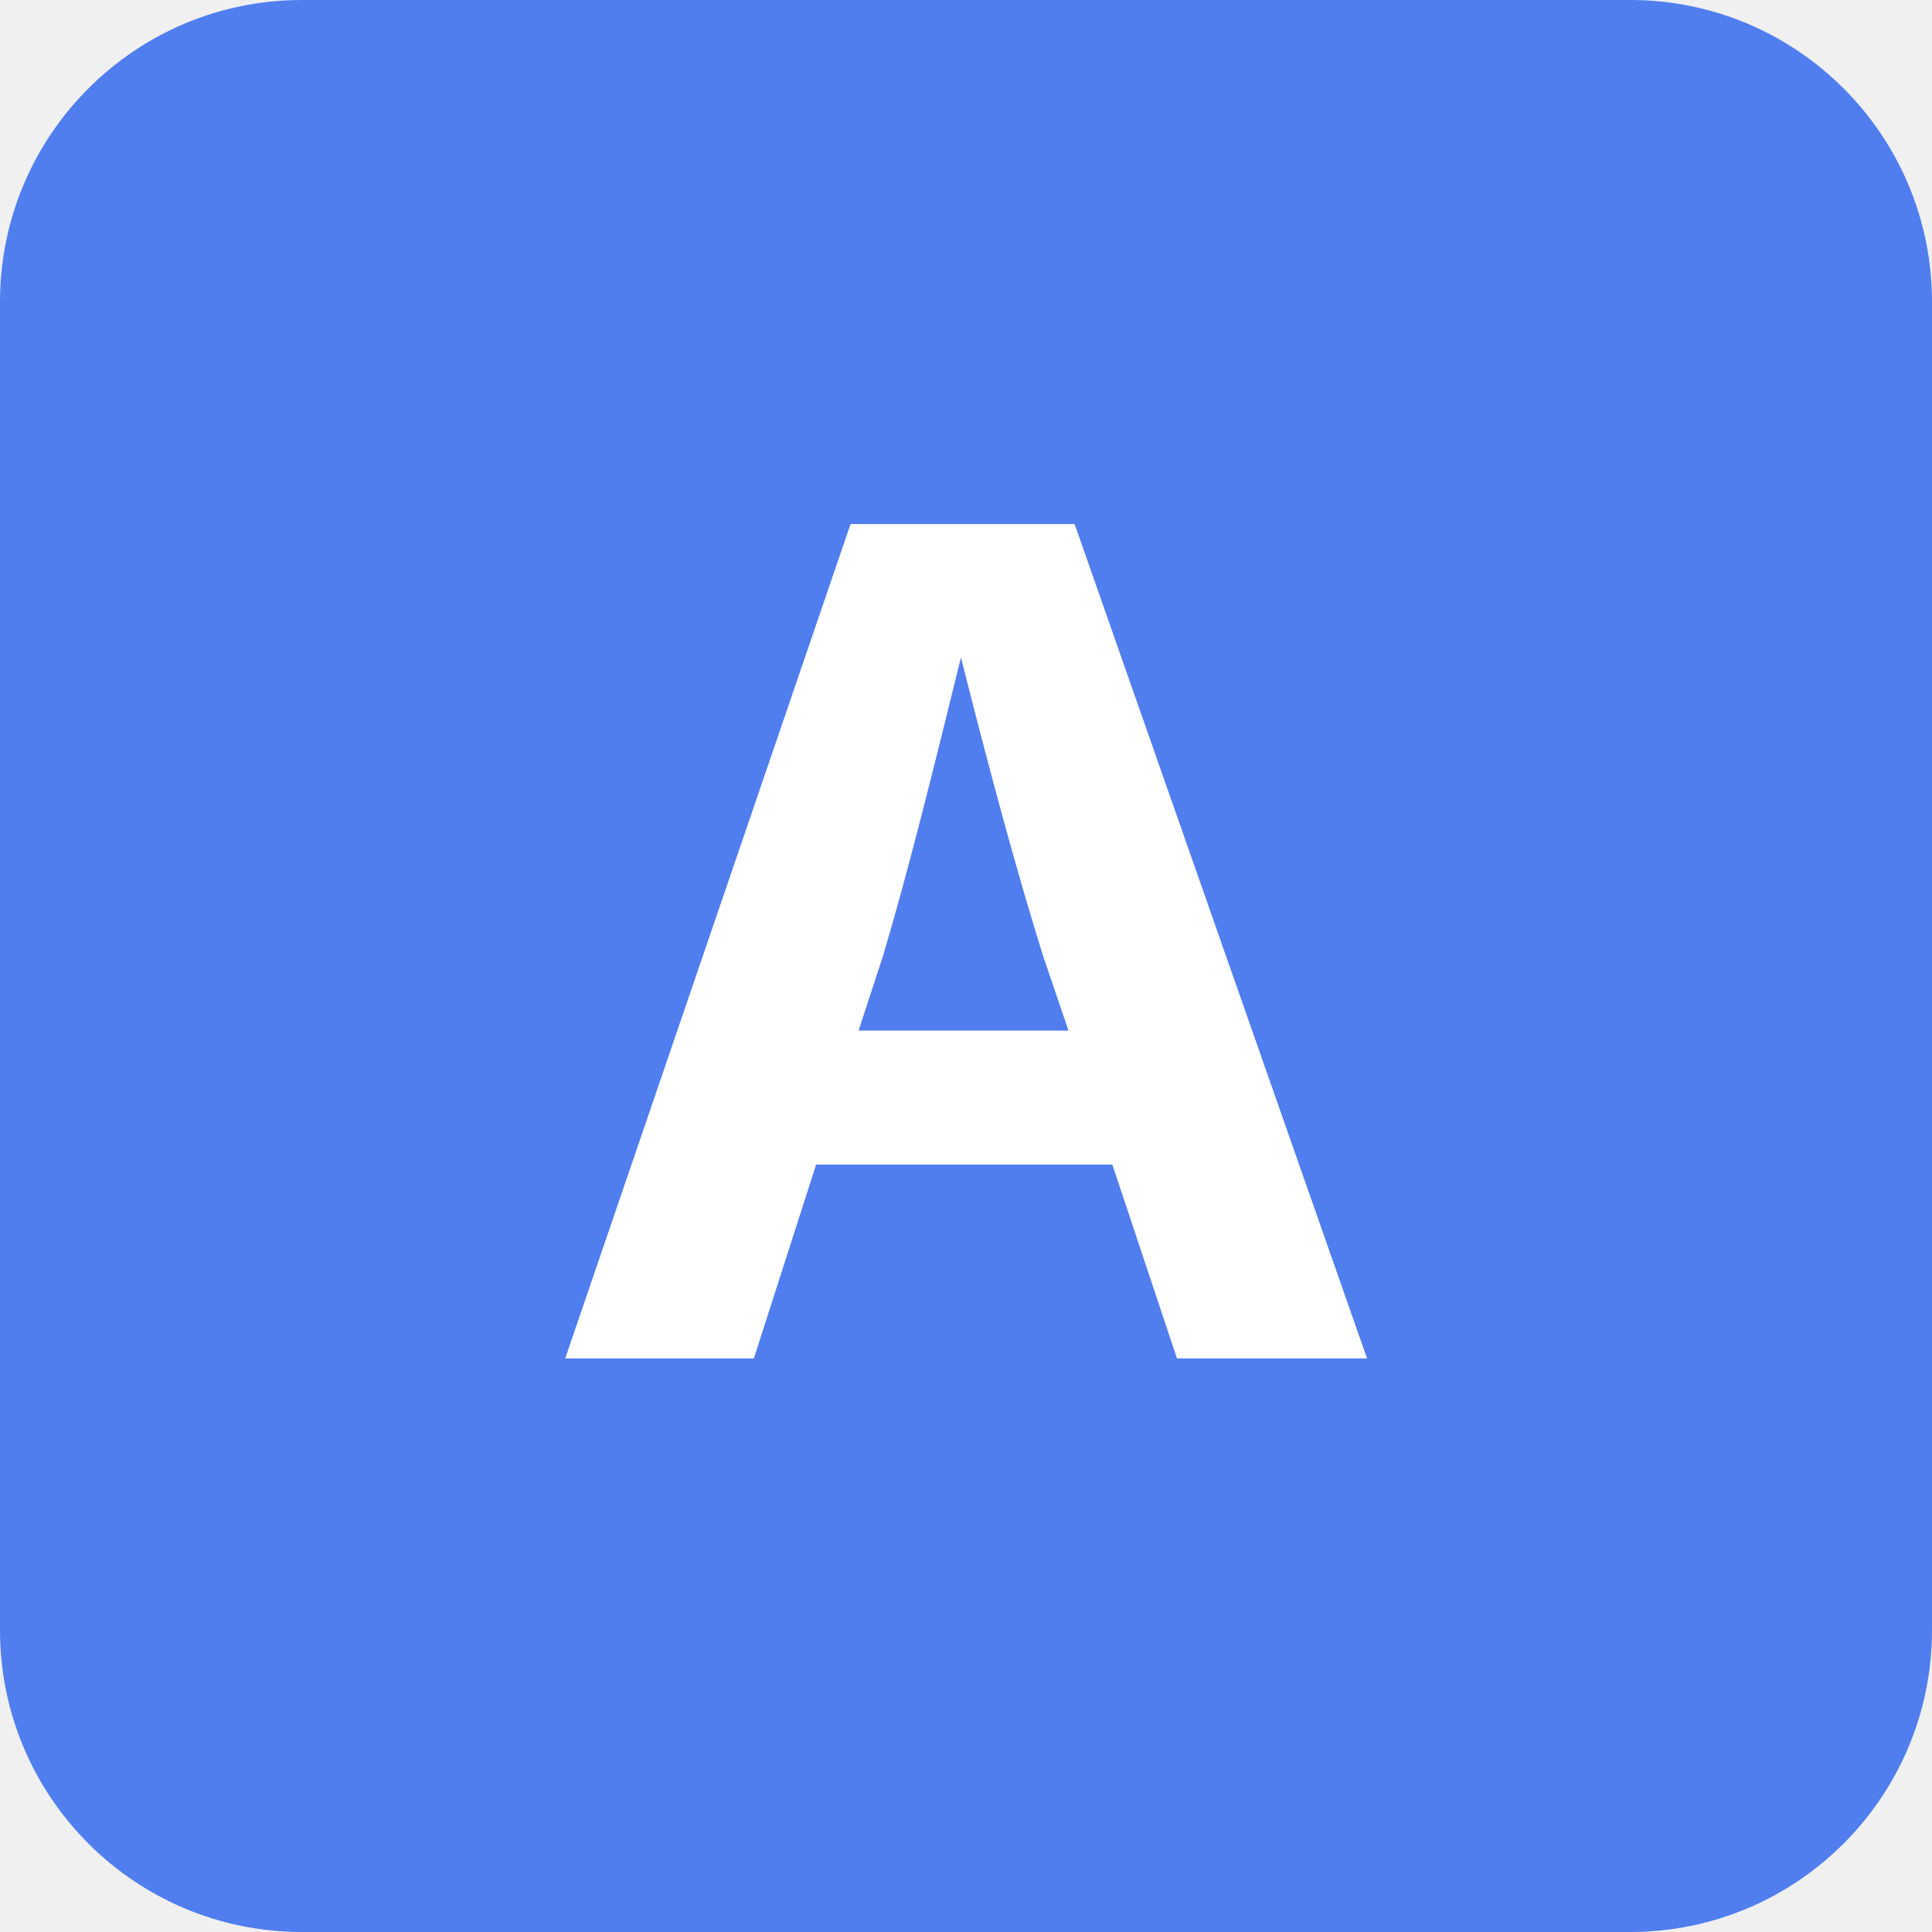
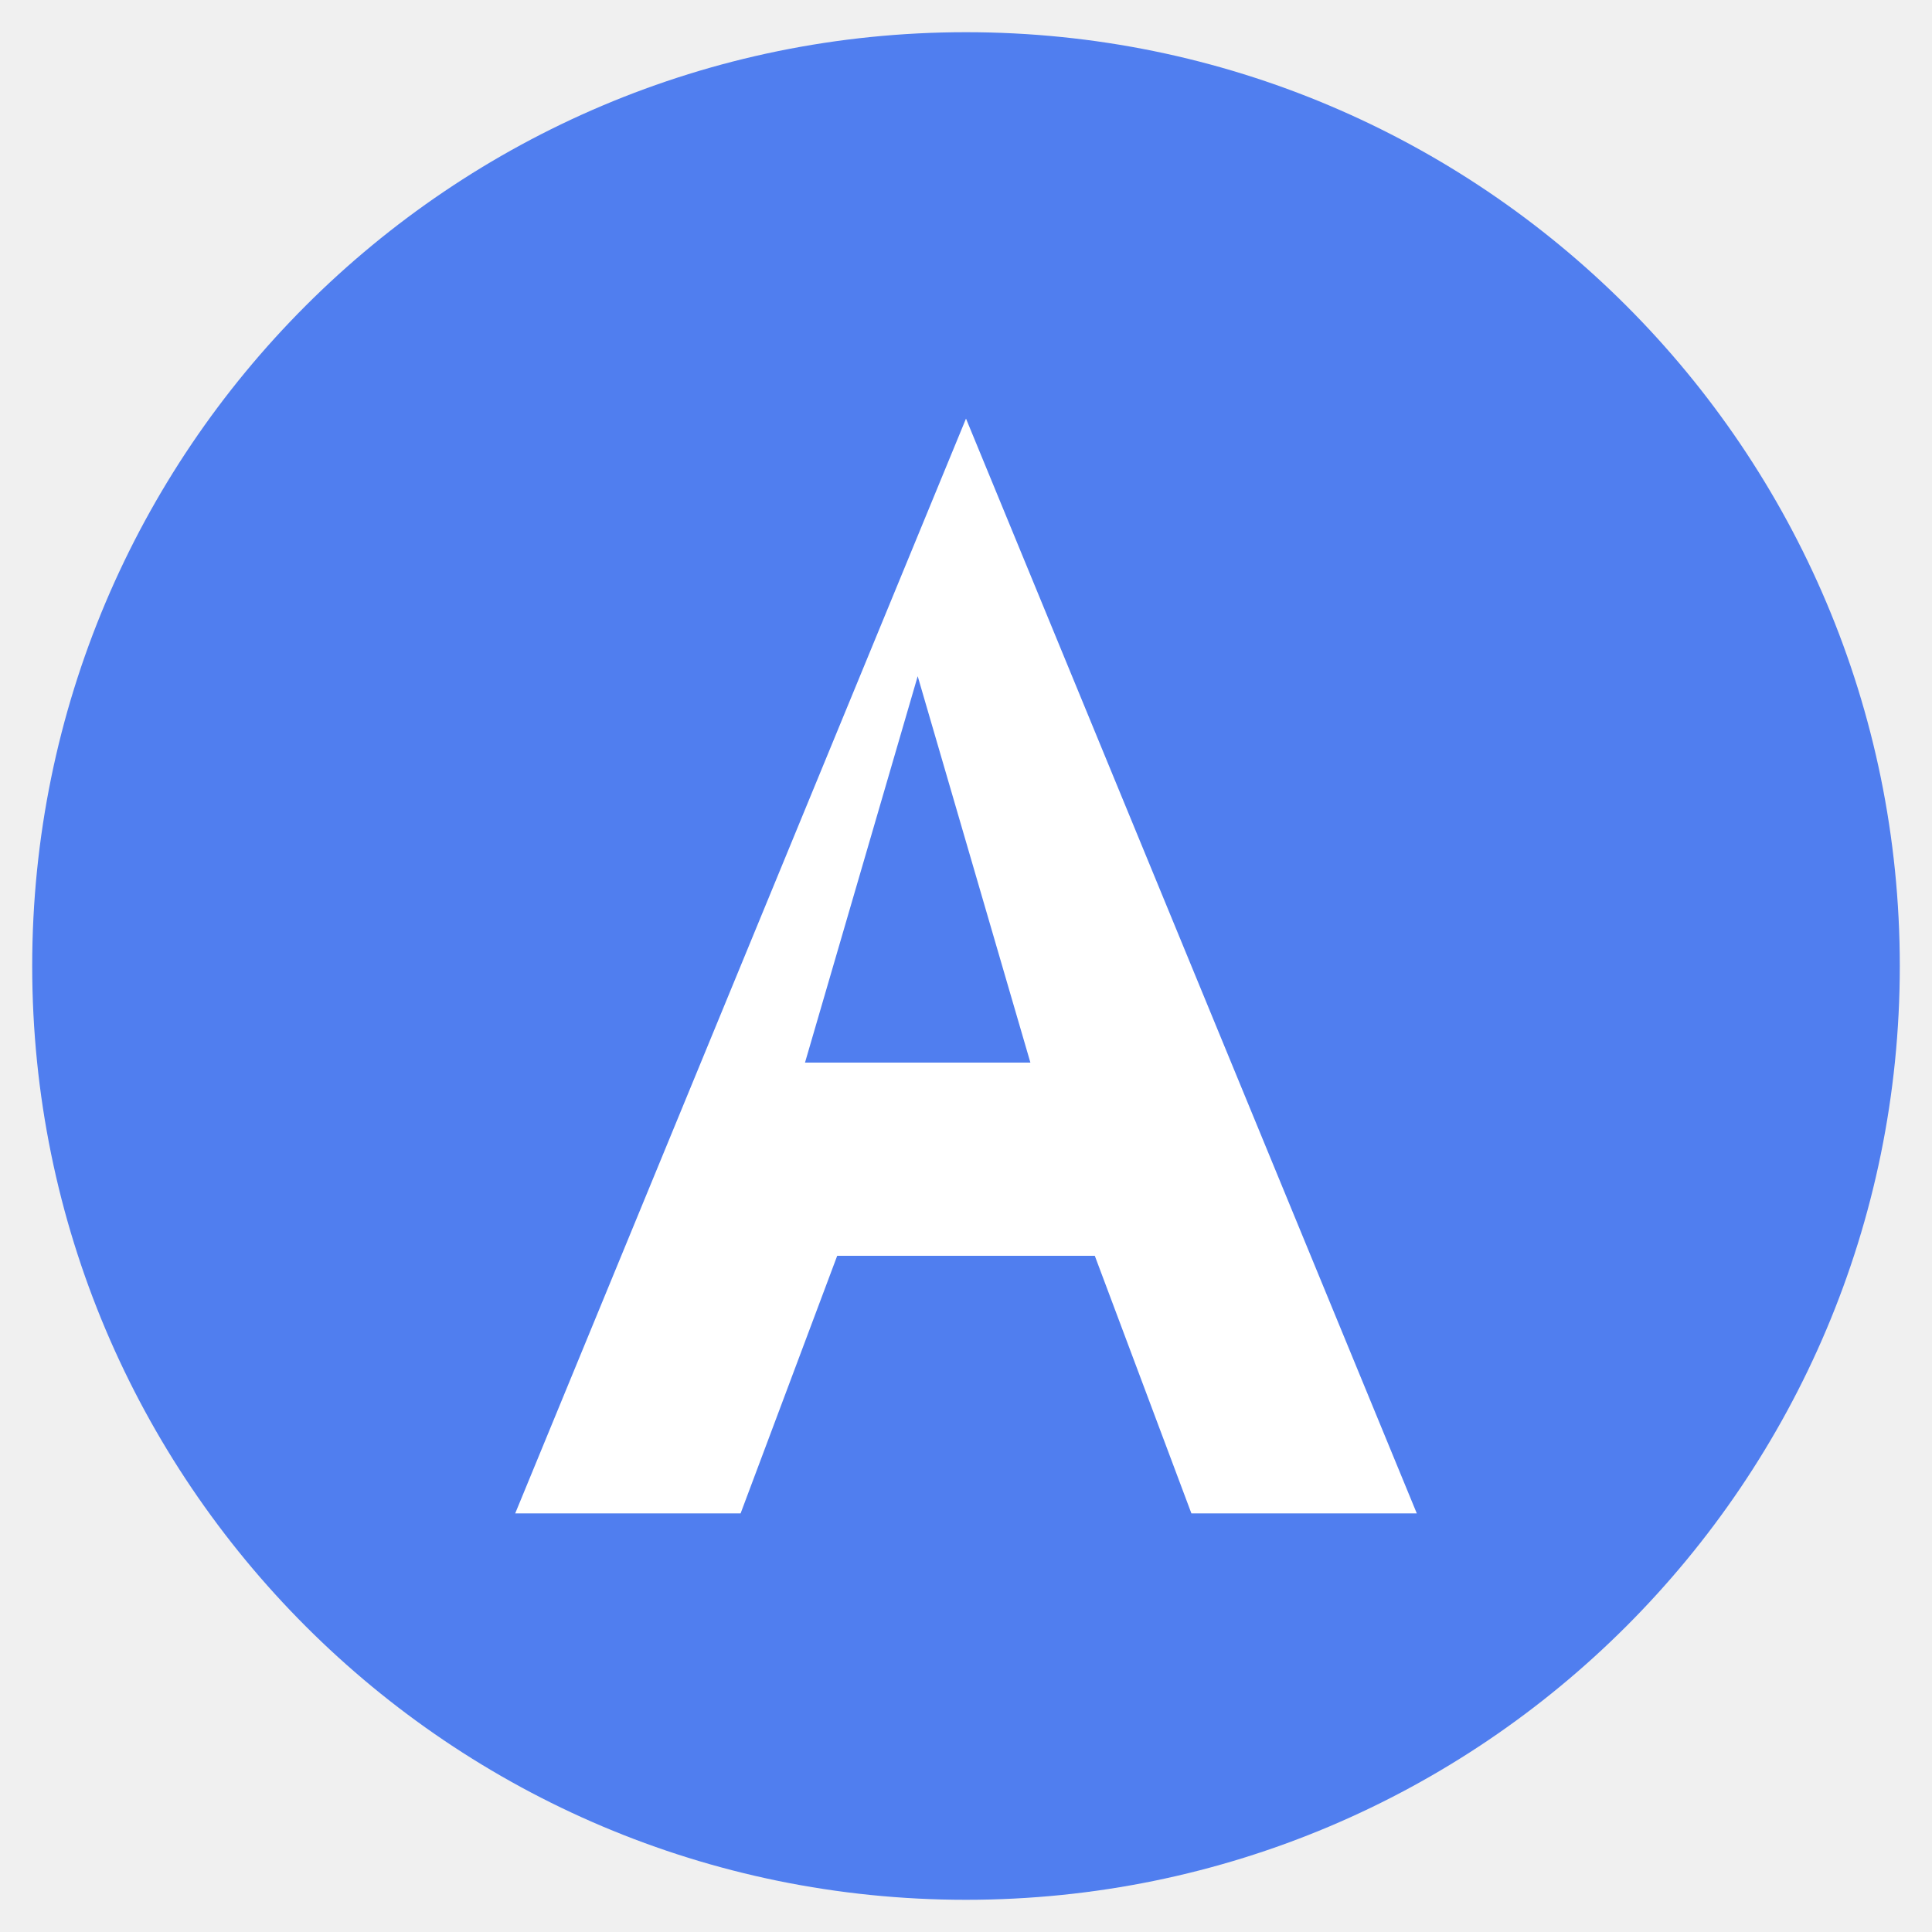
- <svg xmlns="http://www.w3.org/2000/svg" viewBox="0 0 64 64" width="64" height="64">
-   <rect width="64" height="64" rx="10" fill="#507EEF" />
-   <text x="32" y="45" text-anchor="middle" font-family="Inter, Arial, sans-serif" font-size="38" font-weight="700" fill="#ffffff">A</text>
+ <svg xmlns="http://www.w3.org/2000/svg" viewBox="0 0 120 120" role="img" aria-label="Armstrong">
+   <circle cx="60" cy="60" r="58" fill="#507EEF" />
+   <path d="M60 26 88 94 H74 L68 78 H52 L46 94 H32 Z M57 42 50 66 h14 z" fill="#FFFFFF" fill-rule="evenodd" />
</svg>
